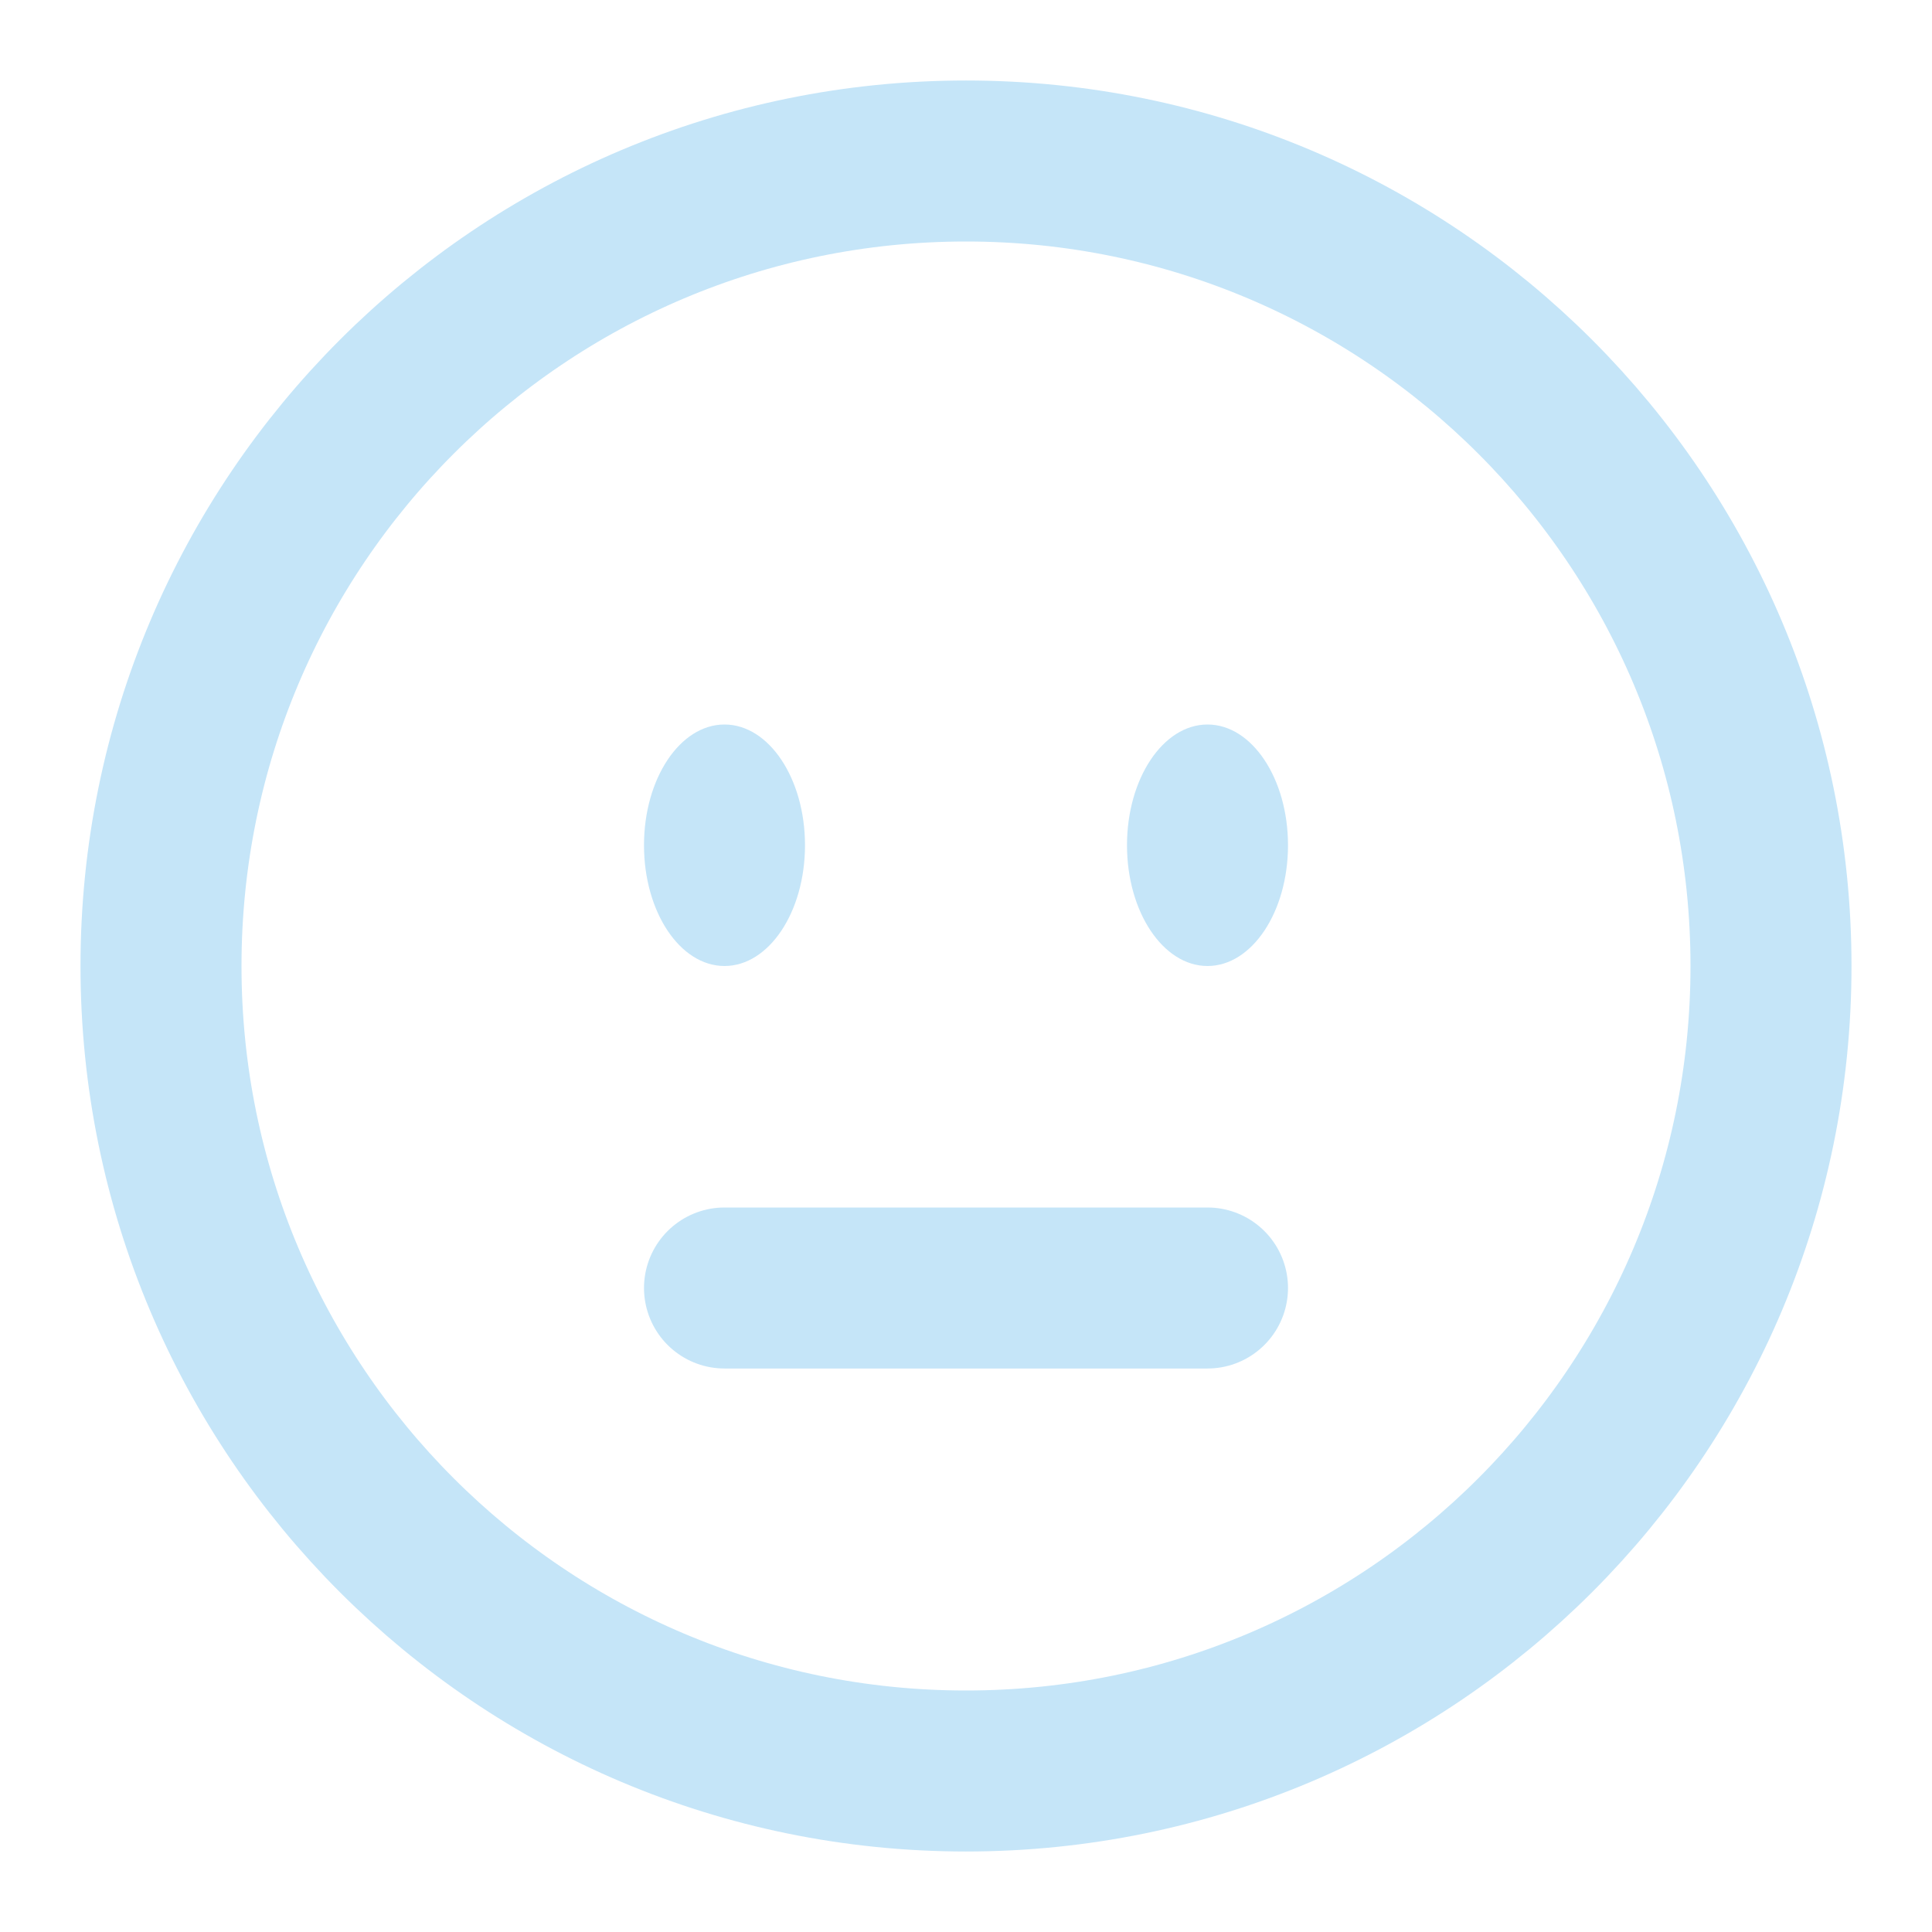
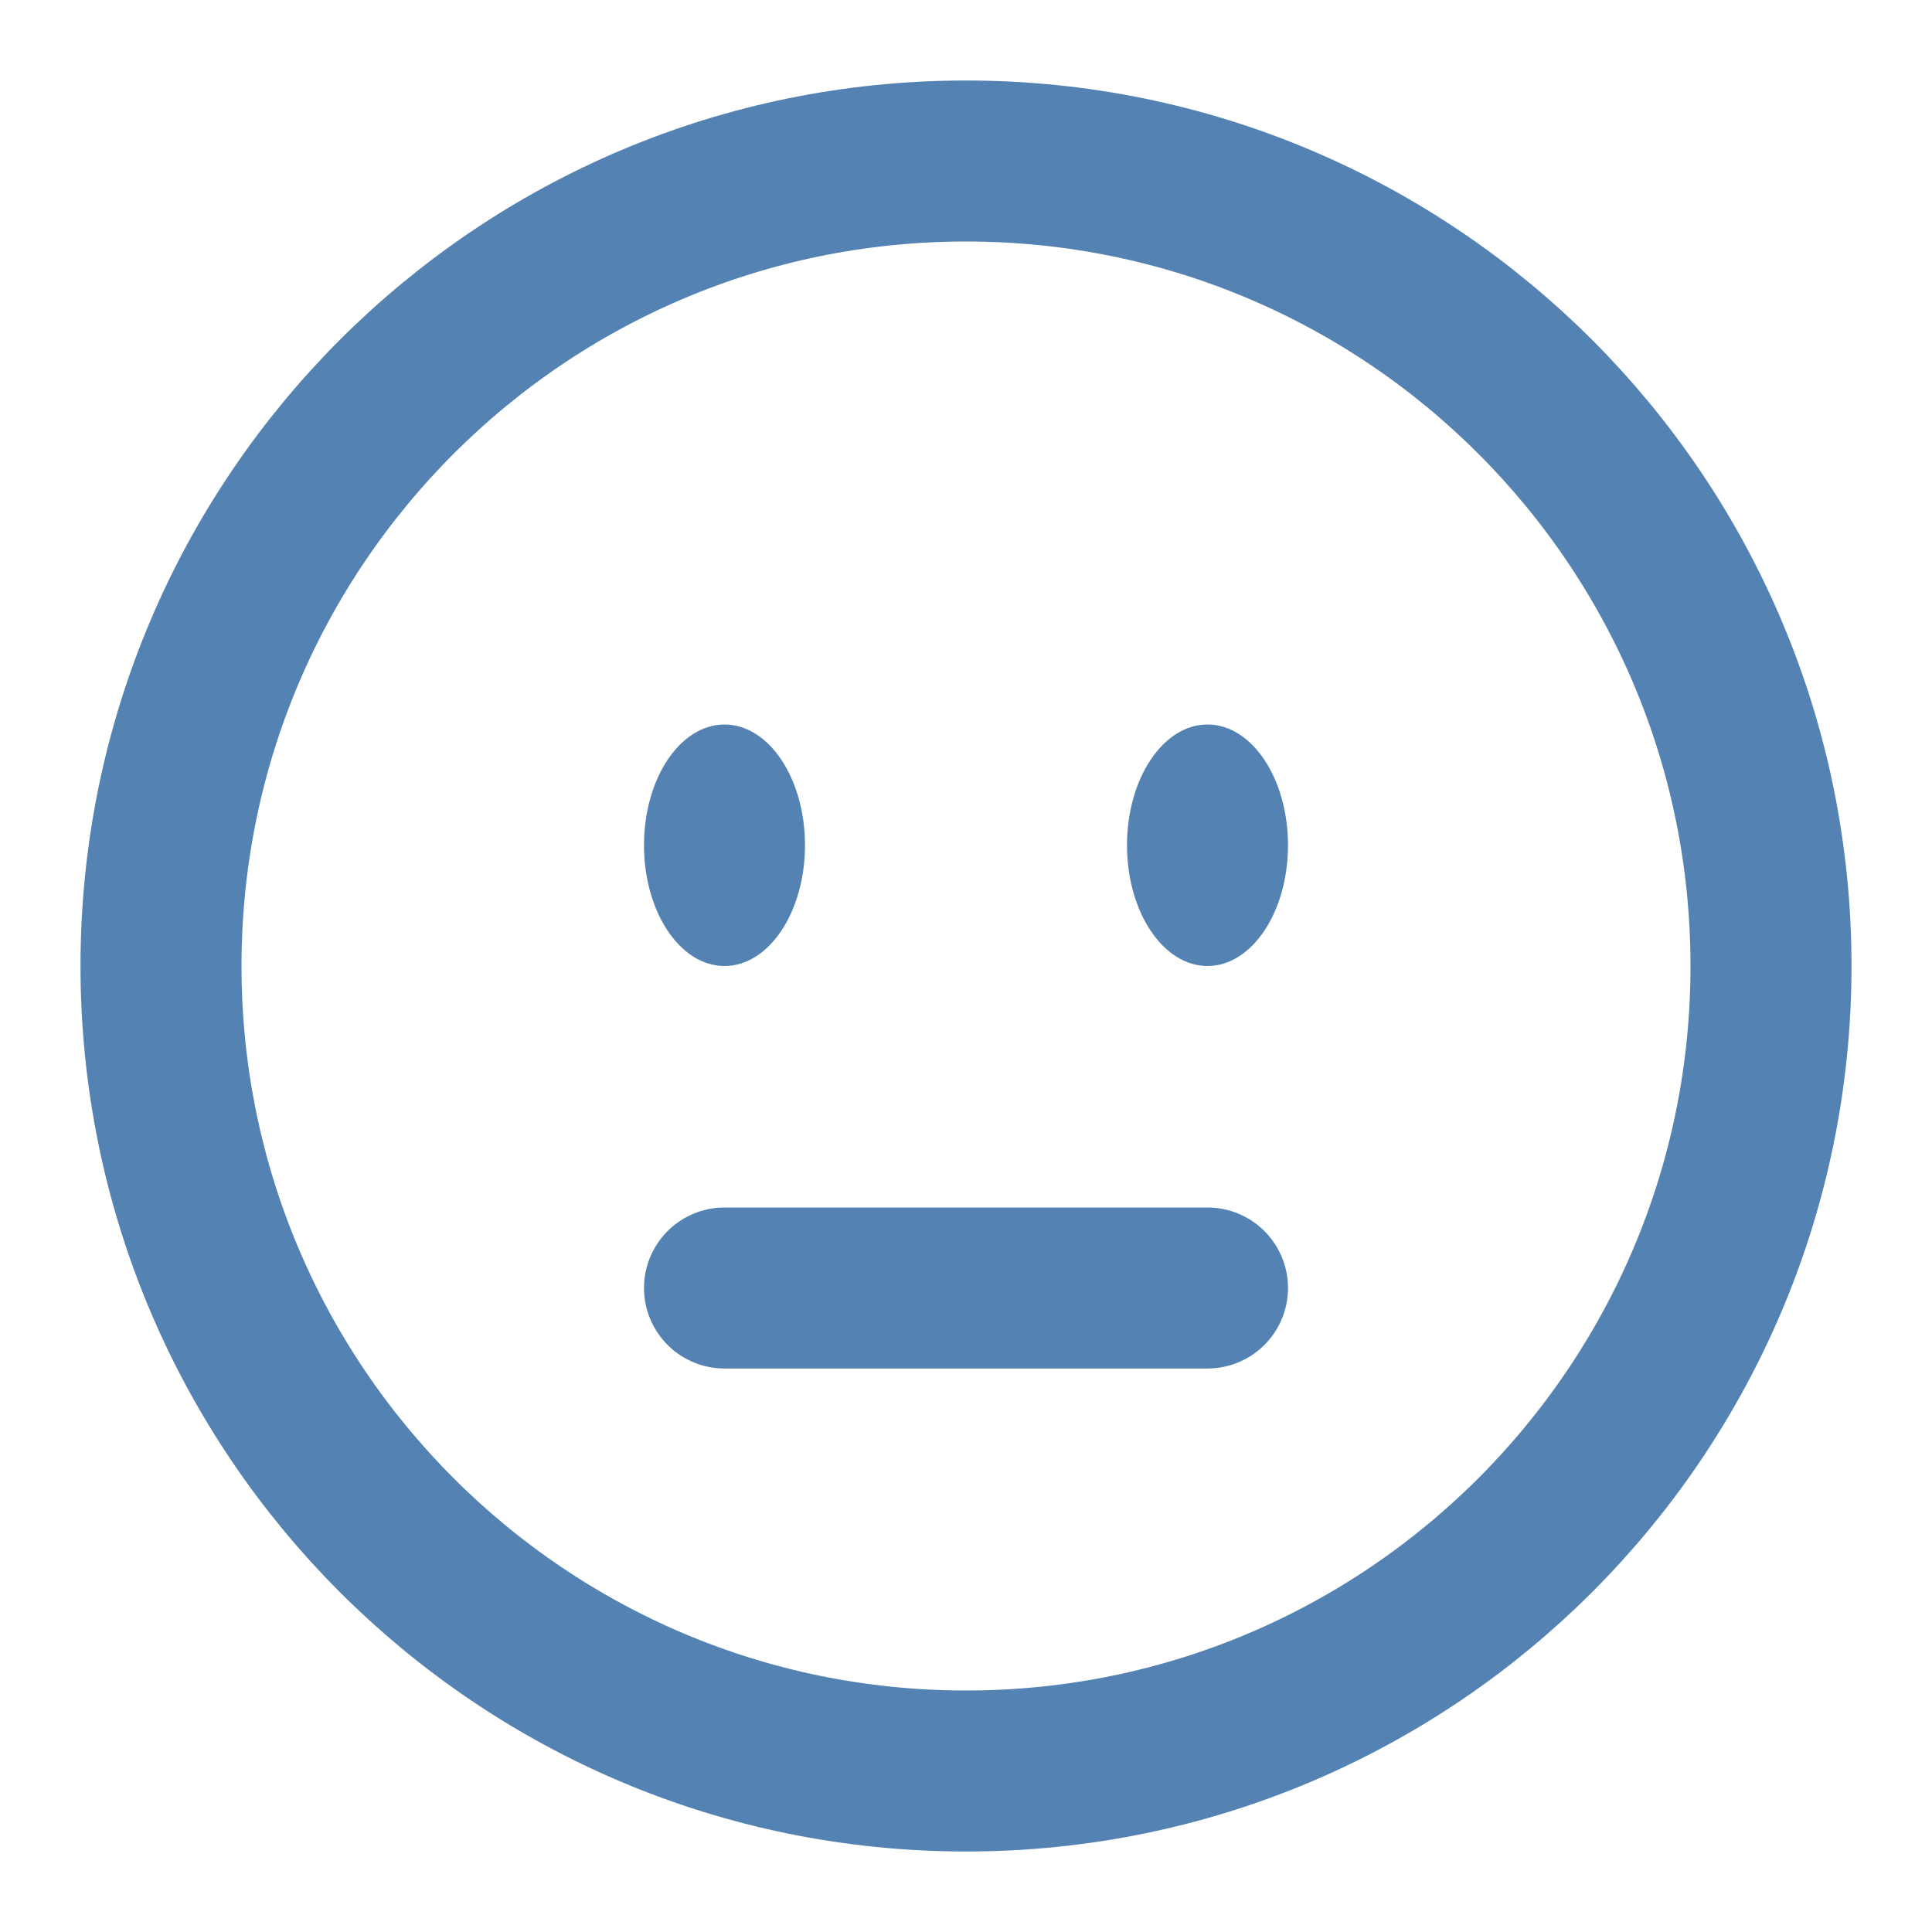
<svg xmlns="http://www.w3.org/2000/svg" width="800px" height="800px" viewBox="0 0 24 24" fill="none">
-   <circle cx="12" cy="12" r="10" stroke="#c5e5f8" stroke-width="2" />
-   <path d="M9 16C10 16 10.885 16 12 16C13.115 16 14 16 15 16" stroke="#c5e5f8" stroke-width="2" stroke-linecap="round" />
-   <path d="M16 10.5C16 11.328 15.552 12 15 12C14.448 12 14 11.328 14 10.5C14 9.672 14.448 9 15 9C15.552 9 16 9.672 16 10.5Z" fill="#c5e5f8" />
-   <ellipse cx="9" cy="10.5" rx="1" ry="1.5" fill="#c5e5f8" />
+   <circle cx="12" cy="12" r="10" stroke="#5483B3" stroke-width="2" />
+   <path d="M9 16C10 16 10.885 16 12 16C13.115 16 14 16 15 16" stroke="#5483B3" stroke-width="2" stroke-linecap="round" />
+   <path d="M16 10.5C16 11.328 15.552 12 15 12C14.448 12 14 11.328 14 10.5C14 9.672 14.448 9 15 9C15.552 9 16 9.672 16 10.5Z" fill="#5483B3" />
+   <ellipse cx="9" cy="10.5" rx="1" ry="1.5" fill="#5483B3" />
</svg>
